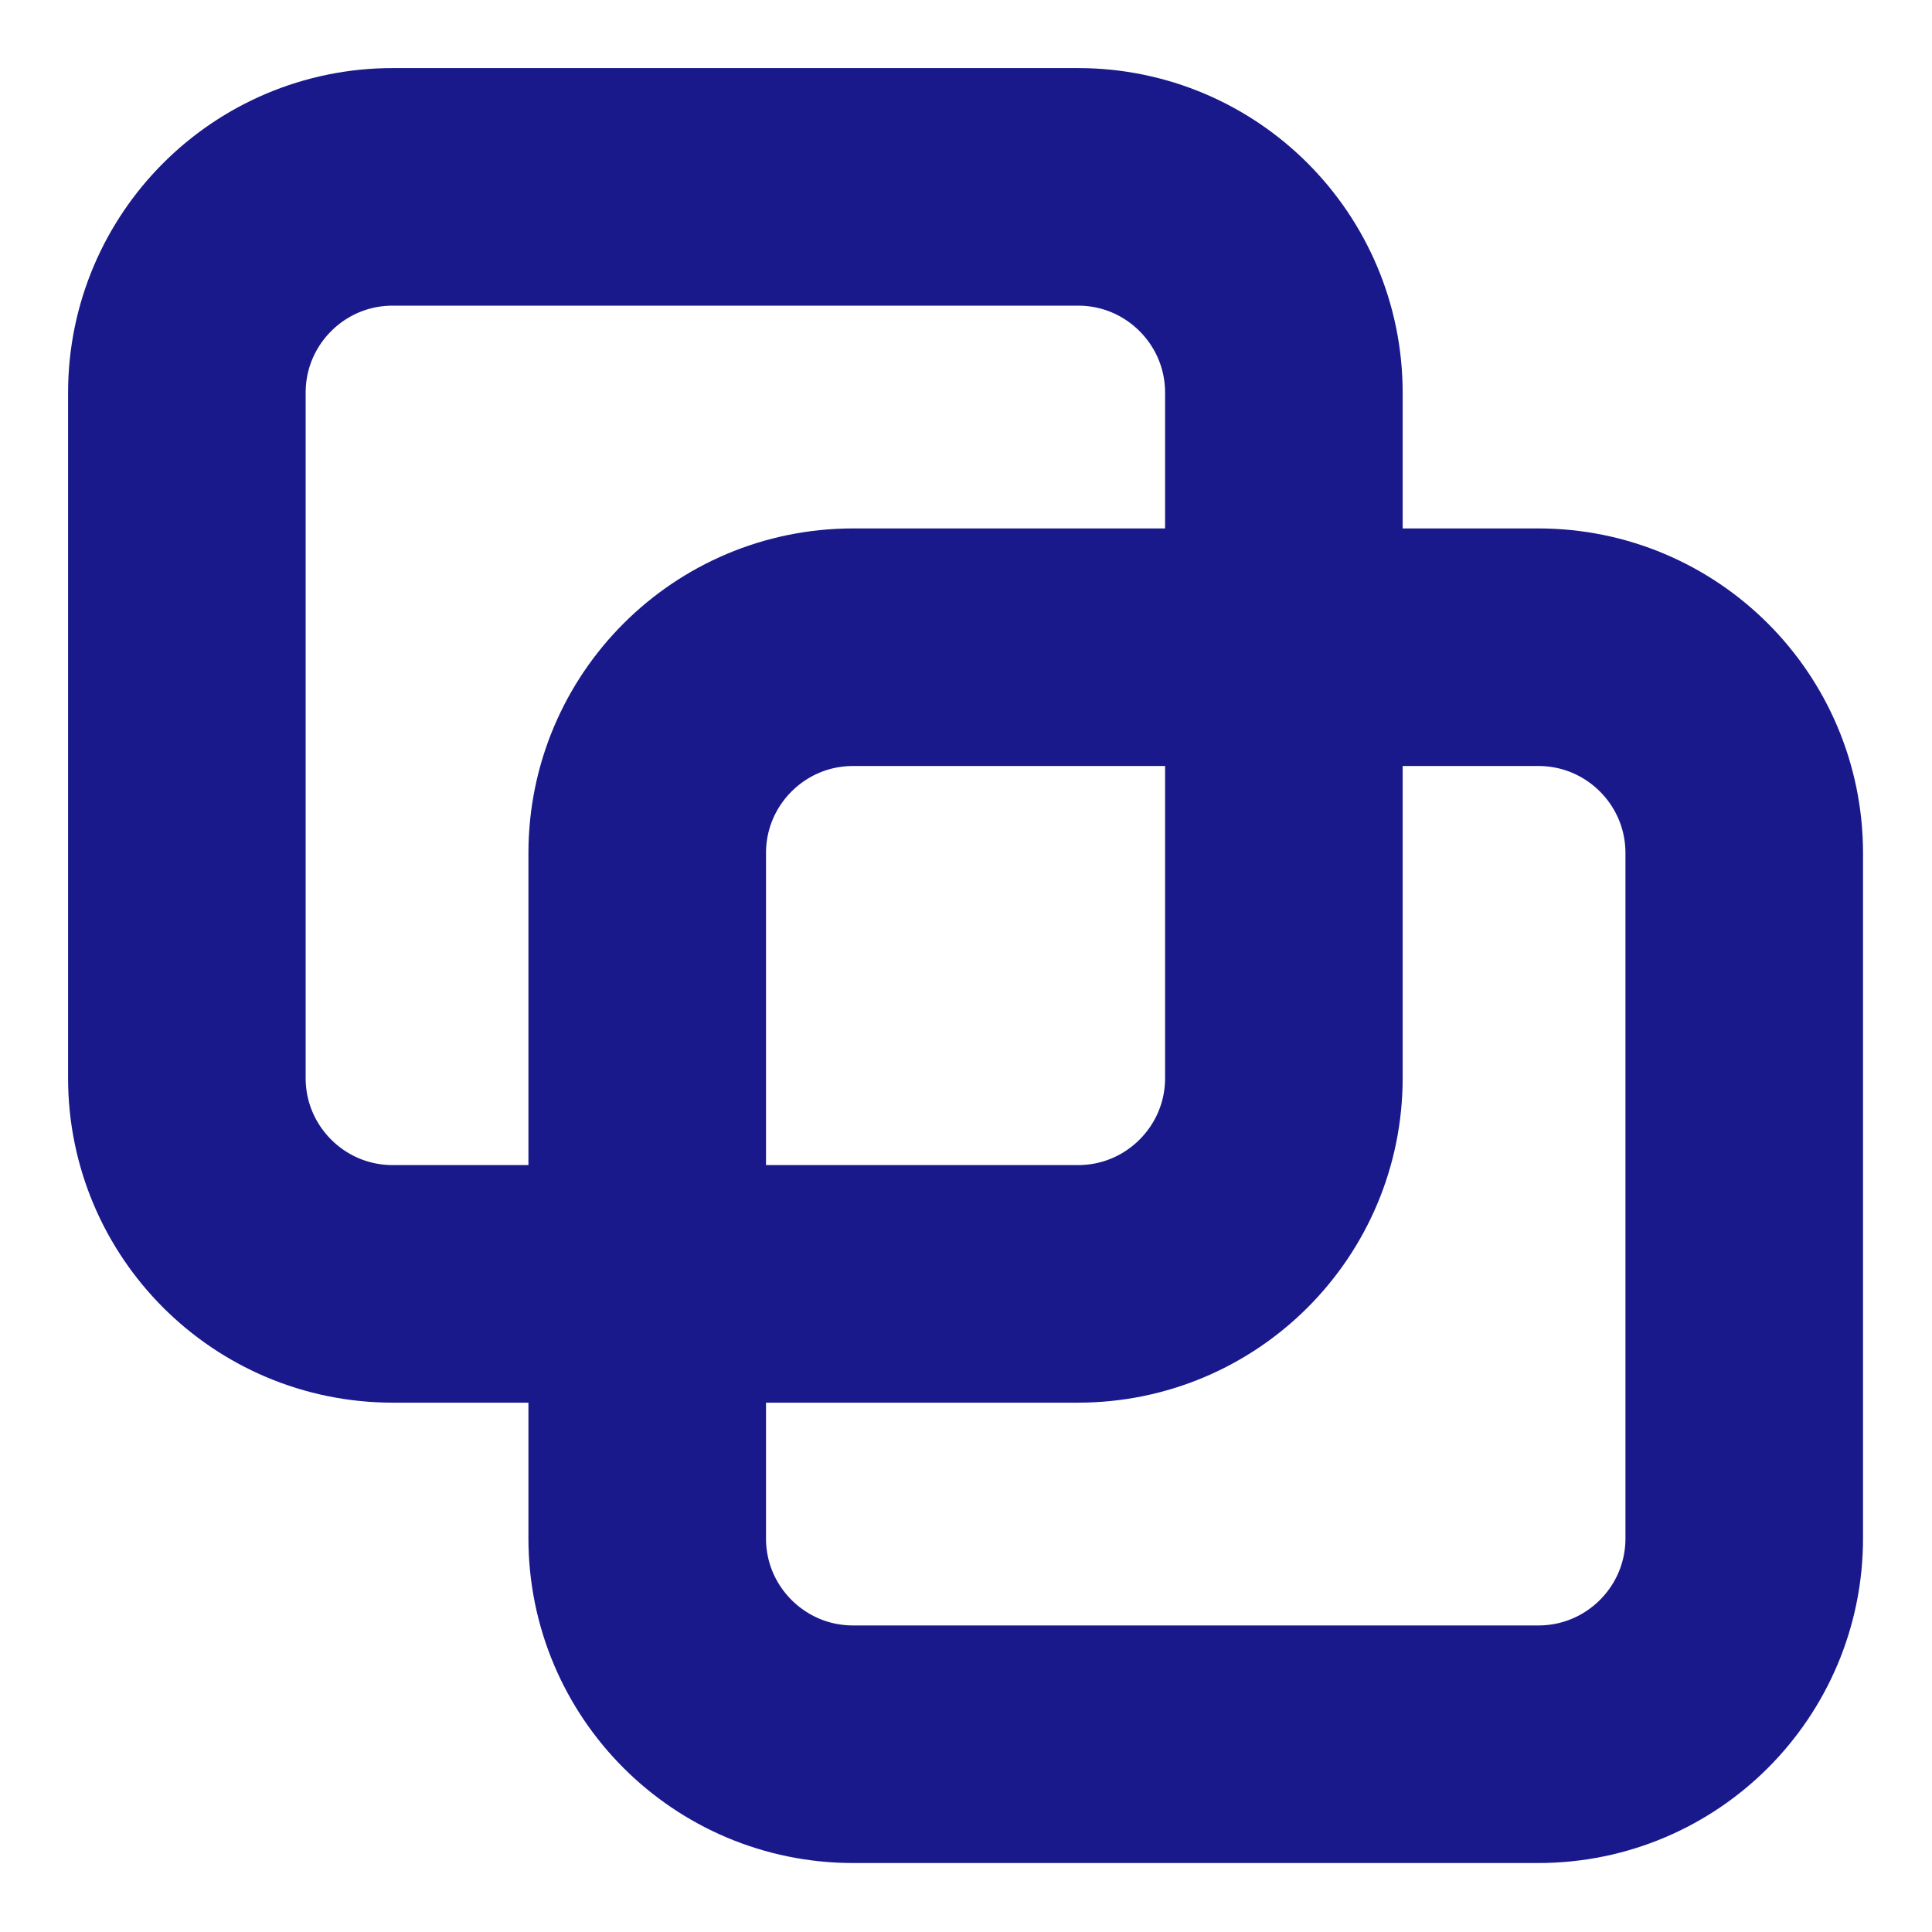
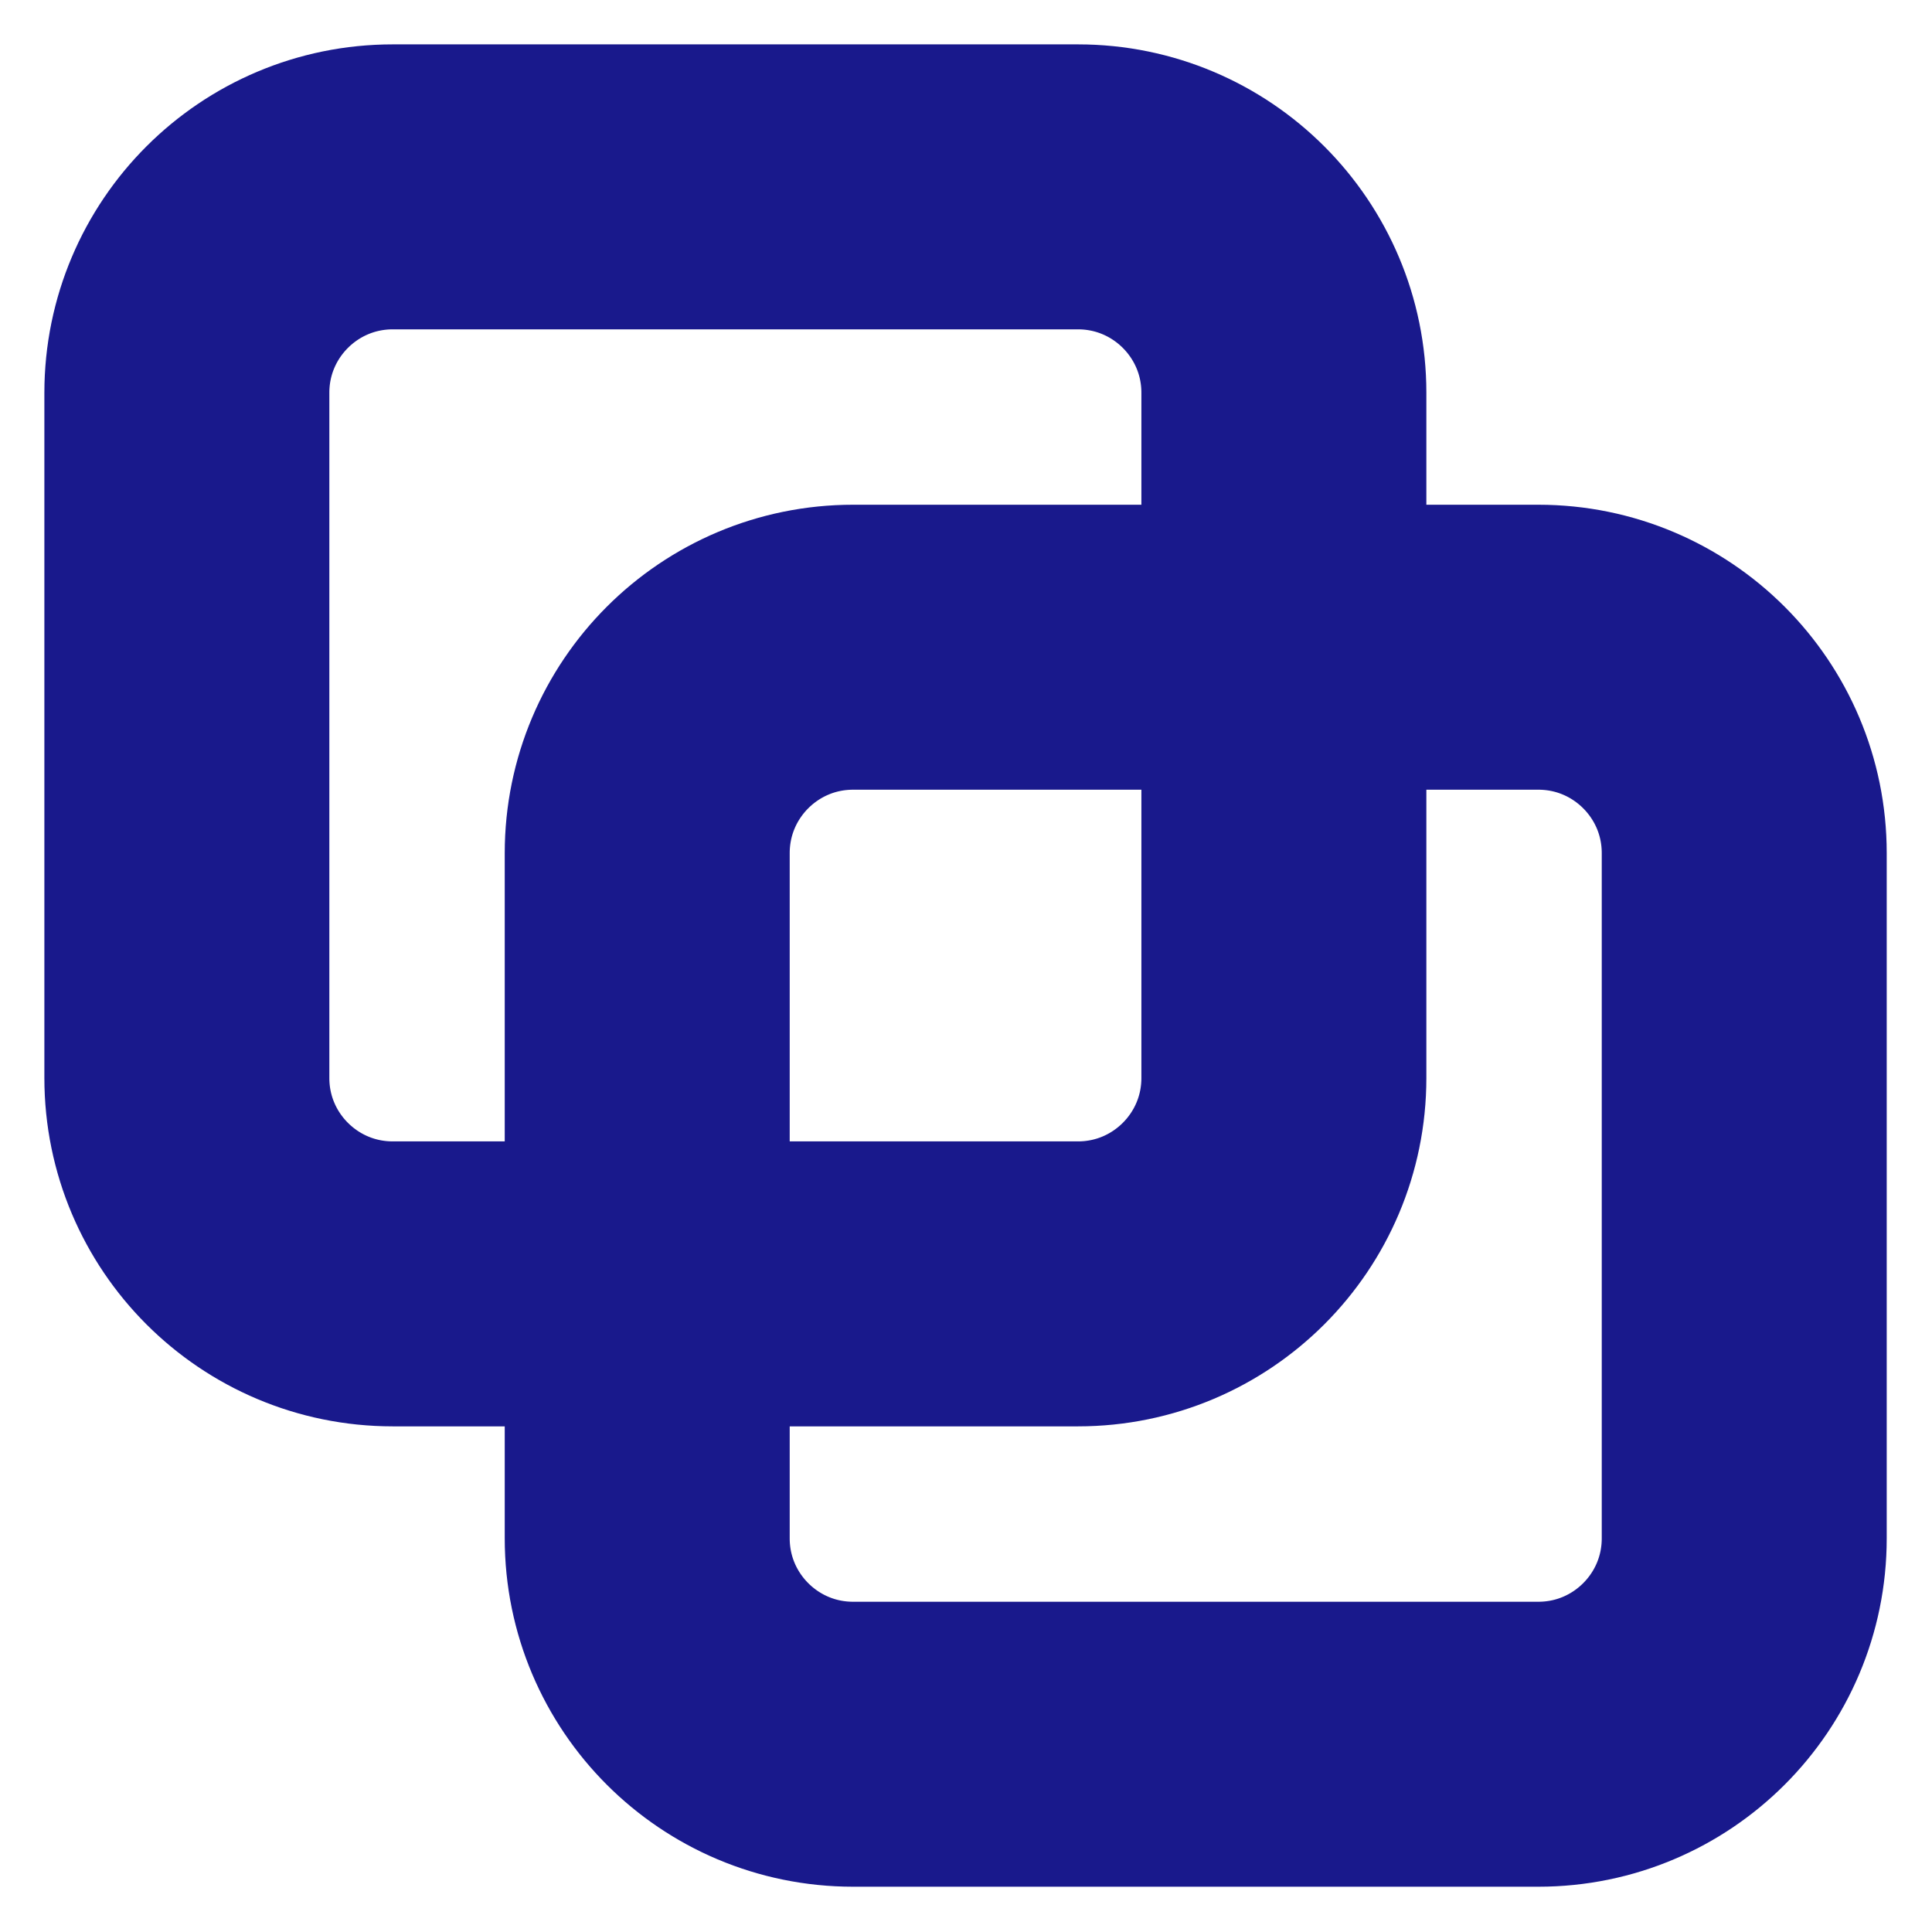
<svg xmlns="http://www.w3.org/2000/svg" viewBox="0 0 64 64" aria-hidden="true" role="img">
-   <rect x="6.19" y="6.19" width="36.34" height="36.34" rx="6.82" ry="6.82" fill="none" stroke="rgb(25, 25, 140)" stroke-width="7.87" />
-   <rect x="21.44" y="21.44" width="36.34" height="36.34" rx="6.82" ry="6.82" fill="none" stroke="rgb(25, 25, 140)" stroke-width="7.87" />
+   <rect x="6.19" y="6.19" width="36.34" height="36.34" rx="6.82" ry="6.82" fill="none" stroke="rgb(25, 25, 140)" stroke-width="9.44" />
+   <rect x="21.44" y="21.44" width="36.34" height="36.34" rx="6.82" ry="6.82" fill="none" stroke="rgb(25, 25, 140)" stroke-width="9.44" />
</svg>
